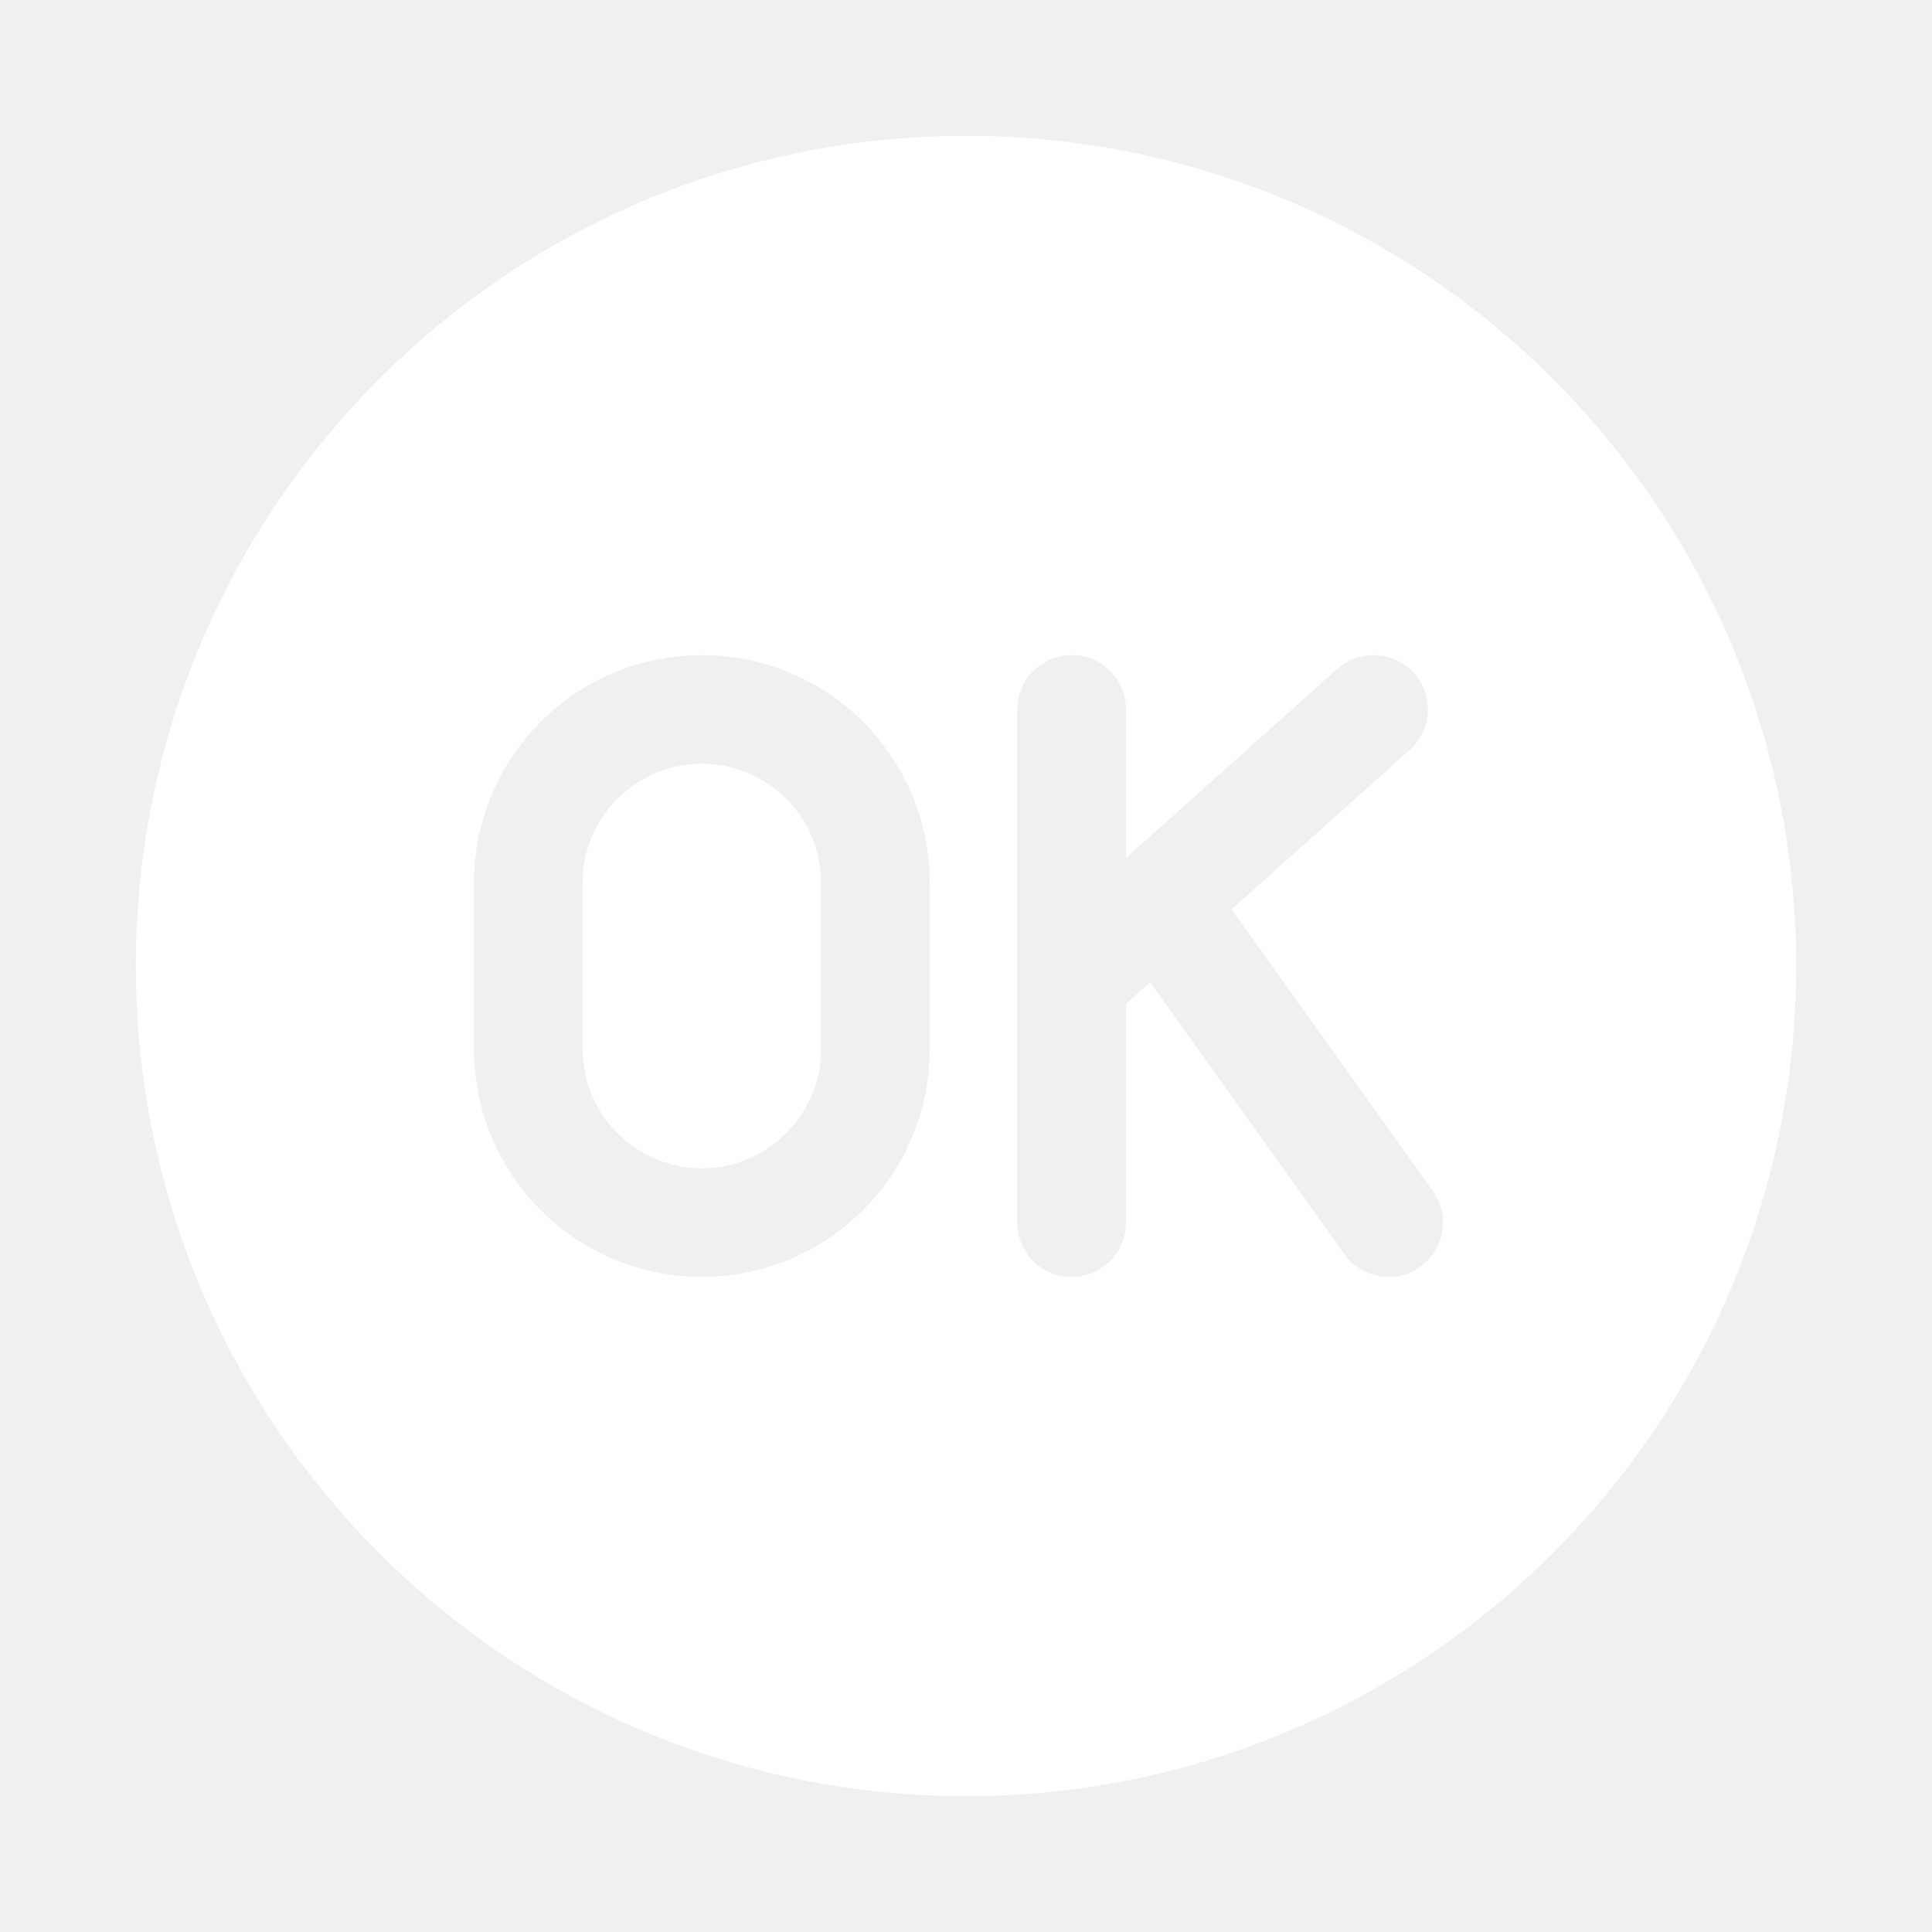
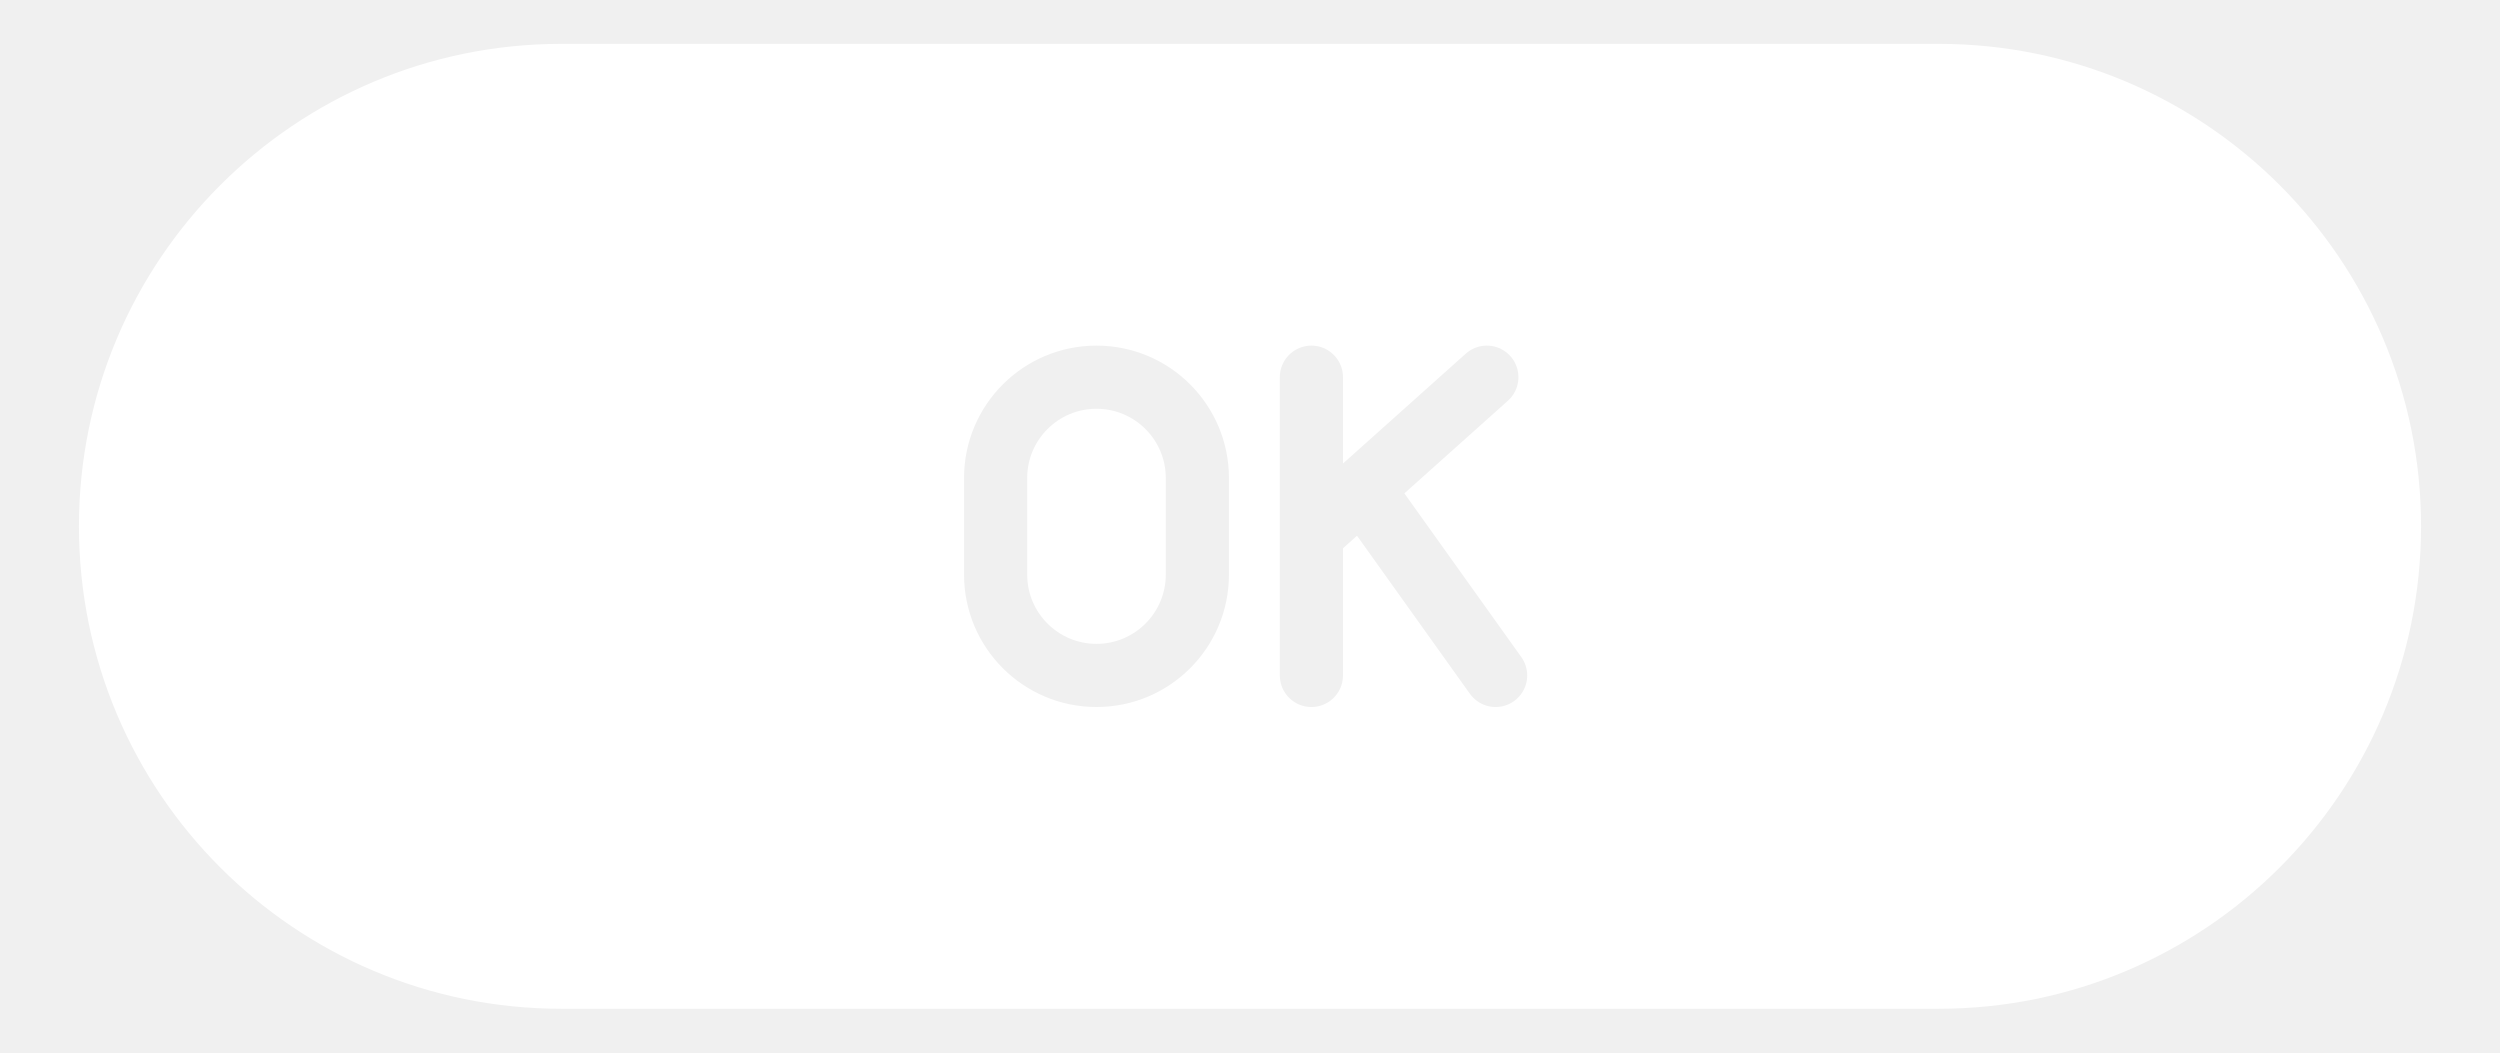
- <svg xmlns="http://www.w3.org/2000/svg" viewBox="0 0 512 512" width="512" height="512" role="img" aria-label="OK Button (Filled White)">
+ <svg xmlns="http://www.w3.org/2000/svg" viewBox="0 0 1140 480" width="1140" height="480" role="img" aria-label="OK Button (Filled White)">
  <defs>
-     <mask id="m-ok" maskUnits="userSpaceOnUse" x="0" y="0" width="512" height="512">
-       <rect x="0" y="0" width="512" height="512" fill="#FFFFFF" />
-       <g transform="scale(4)">
+     <mask id="m-ok" maskUnits="userSpaceOnUse" x="0" y="0" width="1140" height="480">
+       <rect x="0" y="0" width="1140" height="480" fill="#FFFFFF" />
+       <g transform="scale(4) translate(78.5 -4)">
        <rect x="35" y="47" width="23" height="34" rx="11.5" fill="none" stroke="#000000" stroke-width="7.2" />
        <line x1="71" y1="47" x2="71" y2="81" stroke="#000000" stroke-width="7.2" stroke-linecap="round" />
        <line x1="91" y1="47" x2="72" y2="64" stroke="#000000" stroke-width="7.2" stroke-linecap="round" />
        <line x1="77" y1="60" x2="92" y2="81" stroke="#000000" stroke-width="7.2" stroke-linecap="round" />
      </g>
    </mask>
  </defs>
  <g id="btn-ok">
    <g mask="url(#m-ok)">
      <g transform="scale(4)">
-         <circle cx="64" cy="64" r="52" fill="#FFFFFF" stroke="#FFFFFF" stroke-width="6" />
+         <rect x="12" y="8" width="261" height="104" rx="52" fill="#FFFFFF" stroke="#FFFFFF" stroke-width="6" />
      </g>
    </g>
  </g>
</svg>
